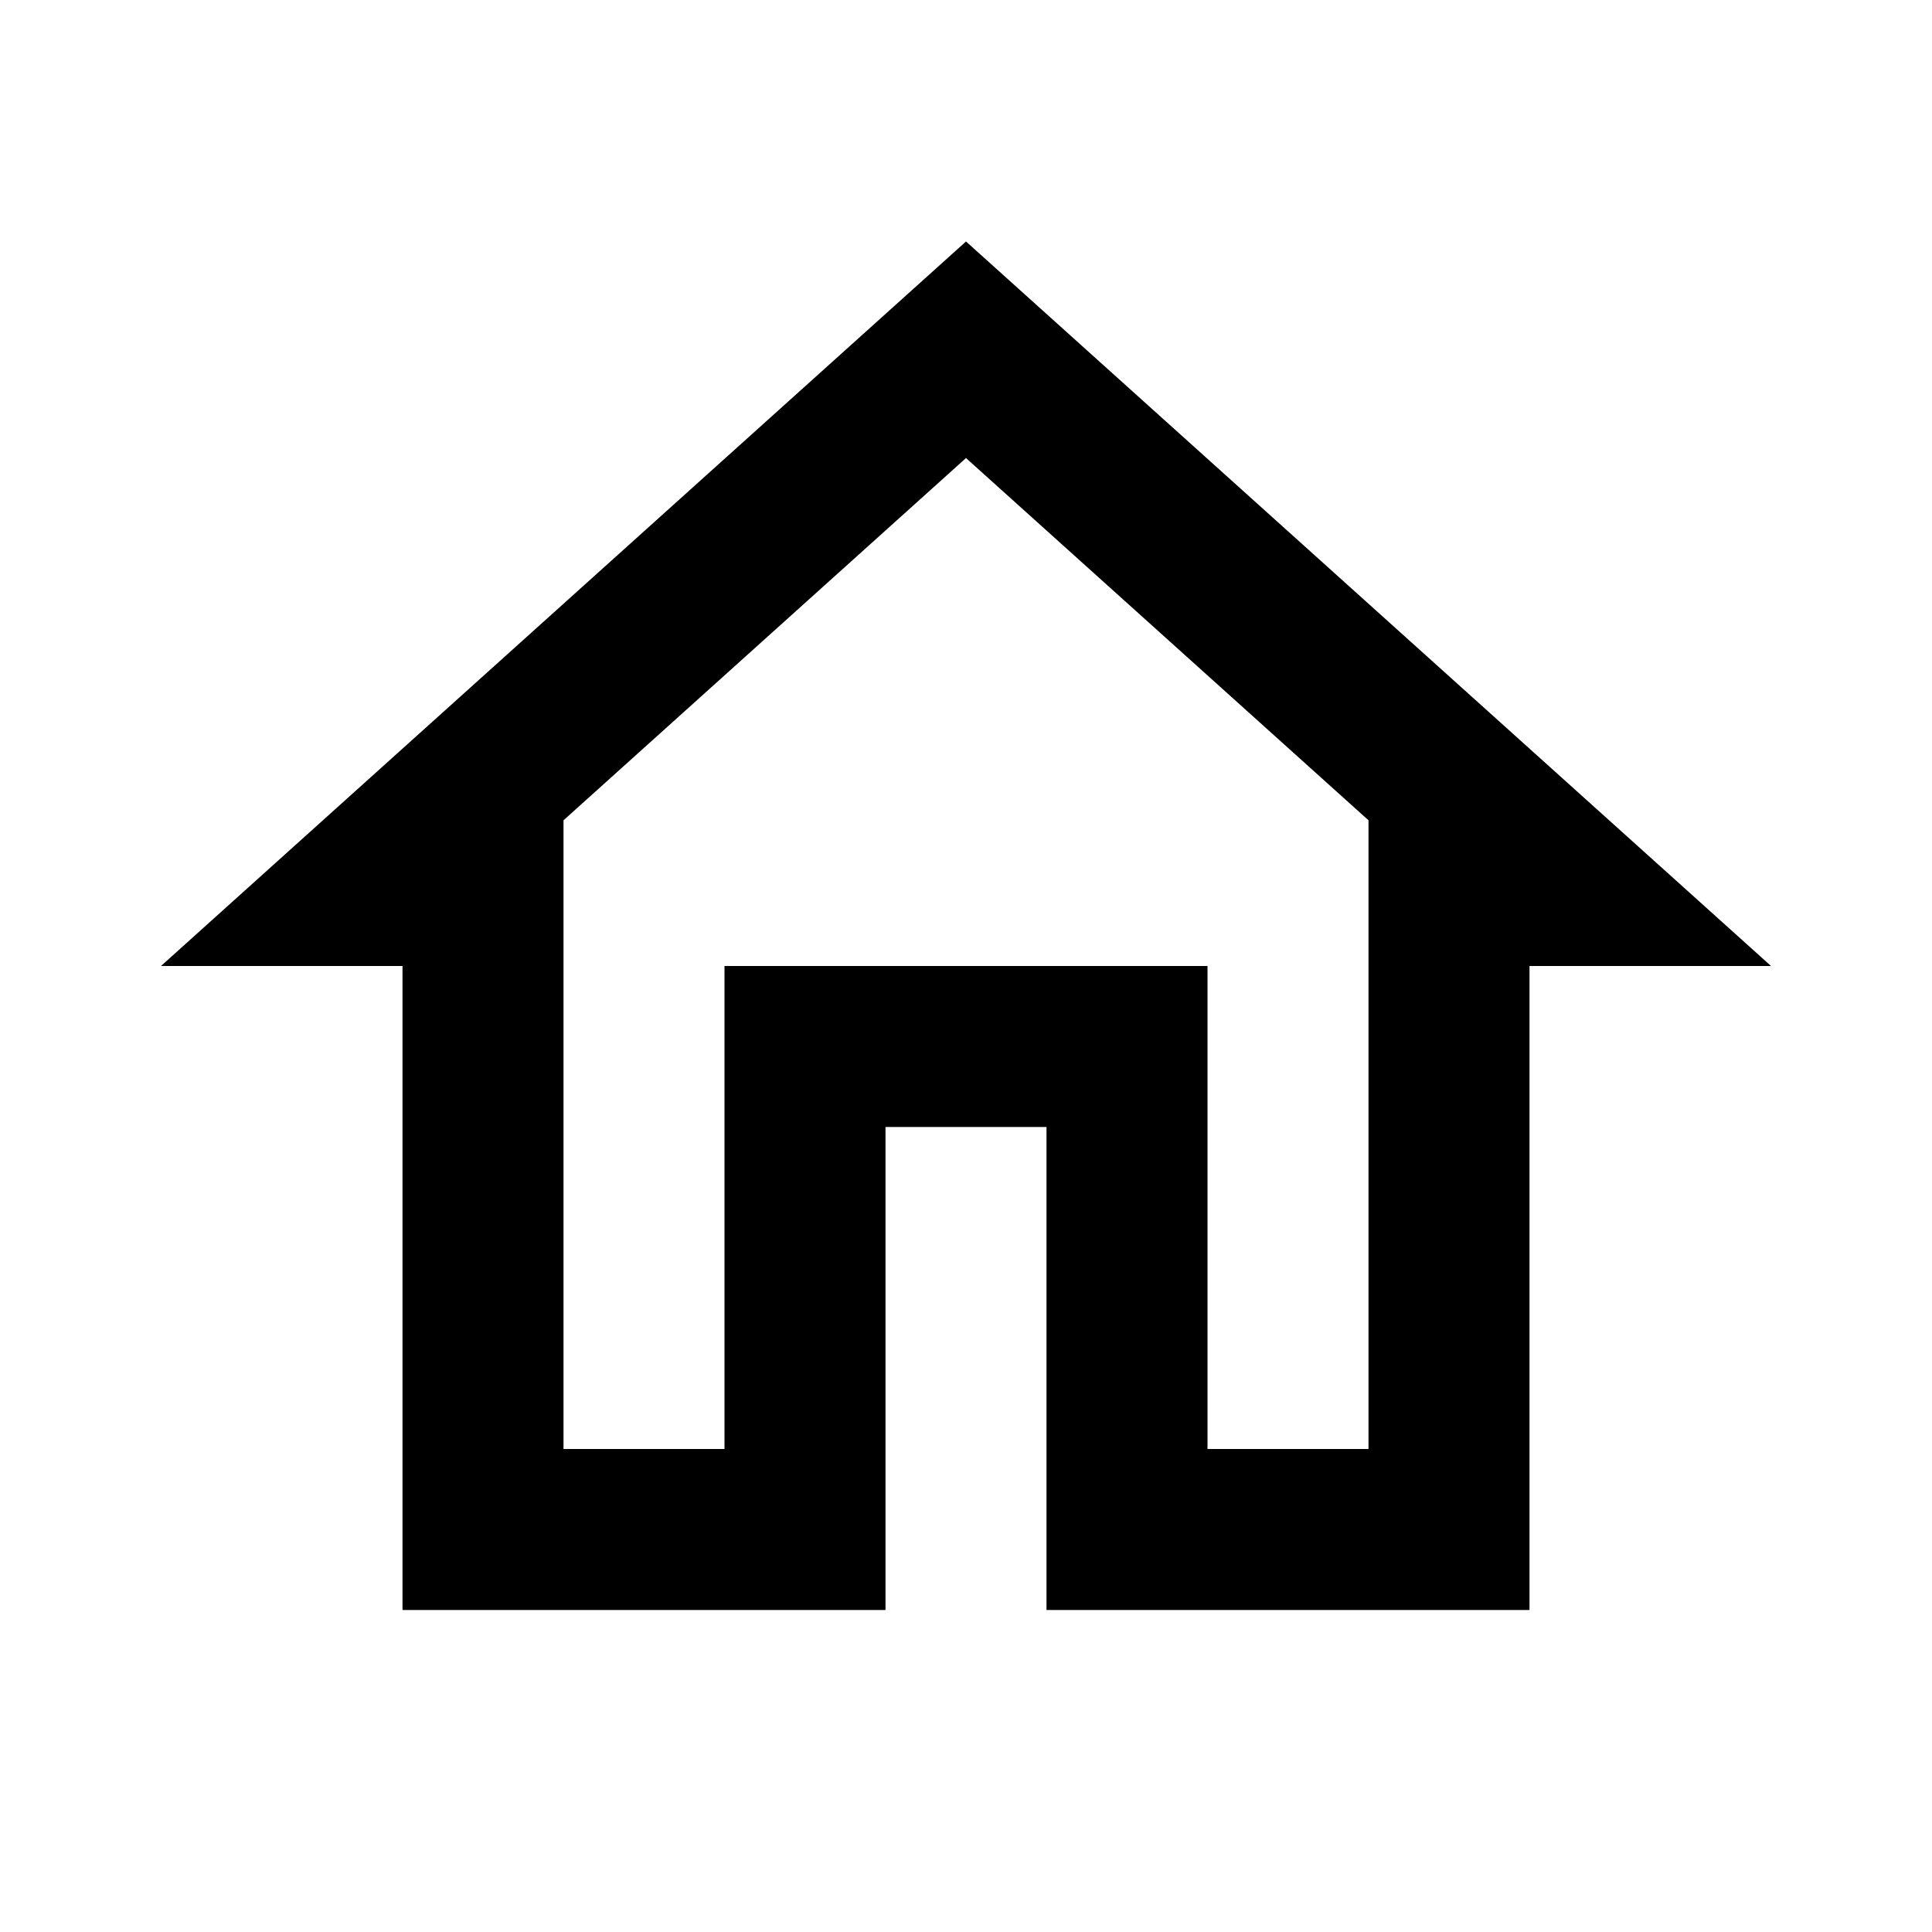
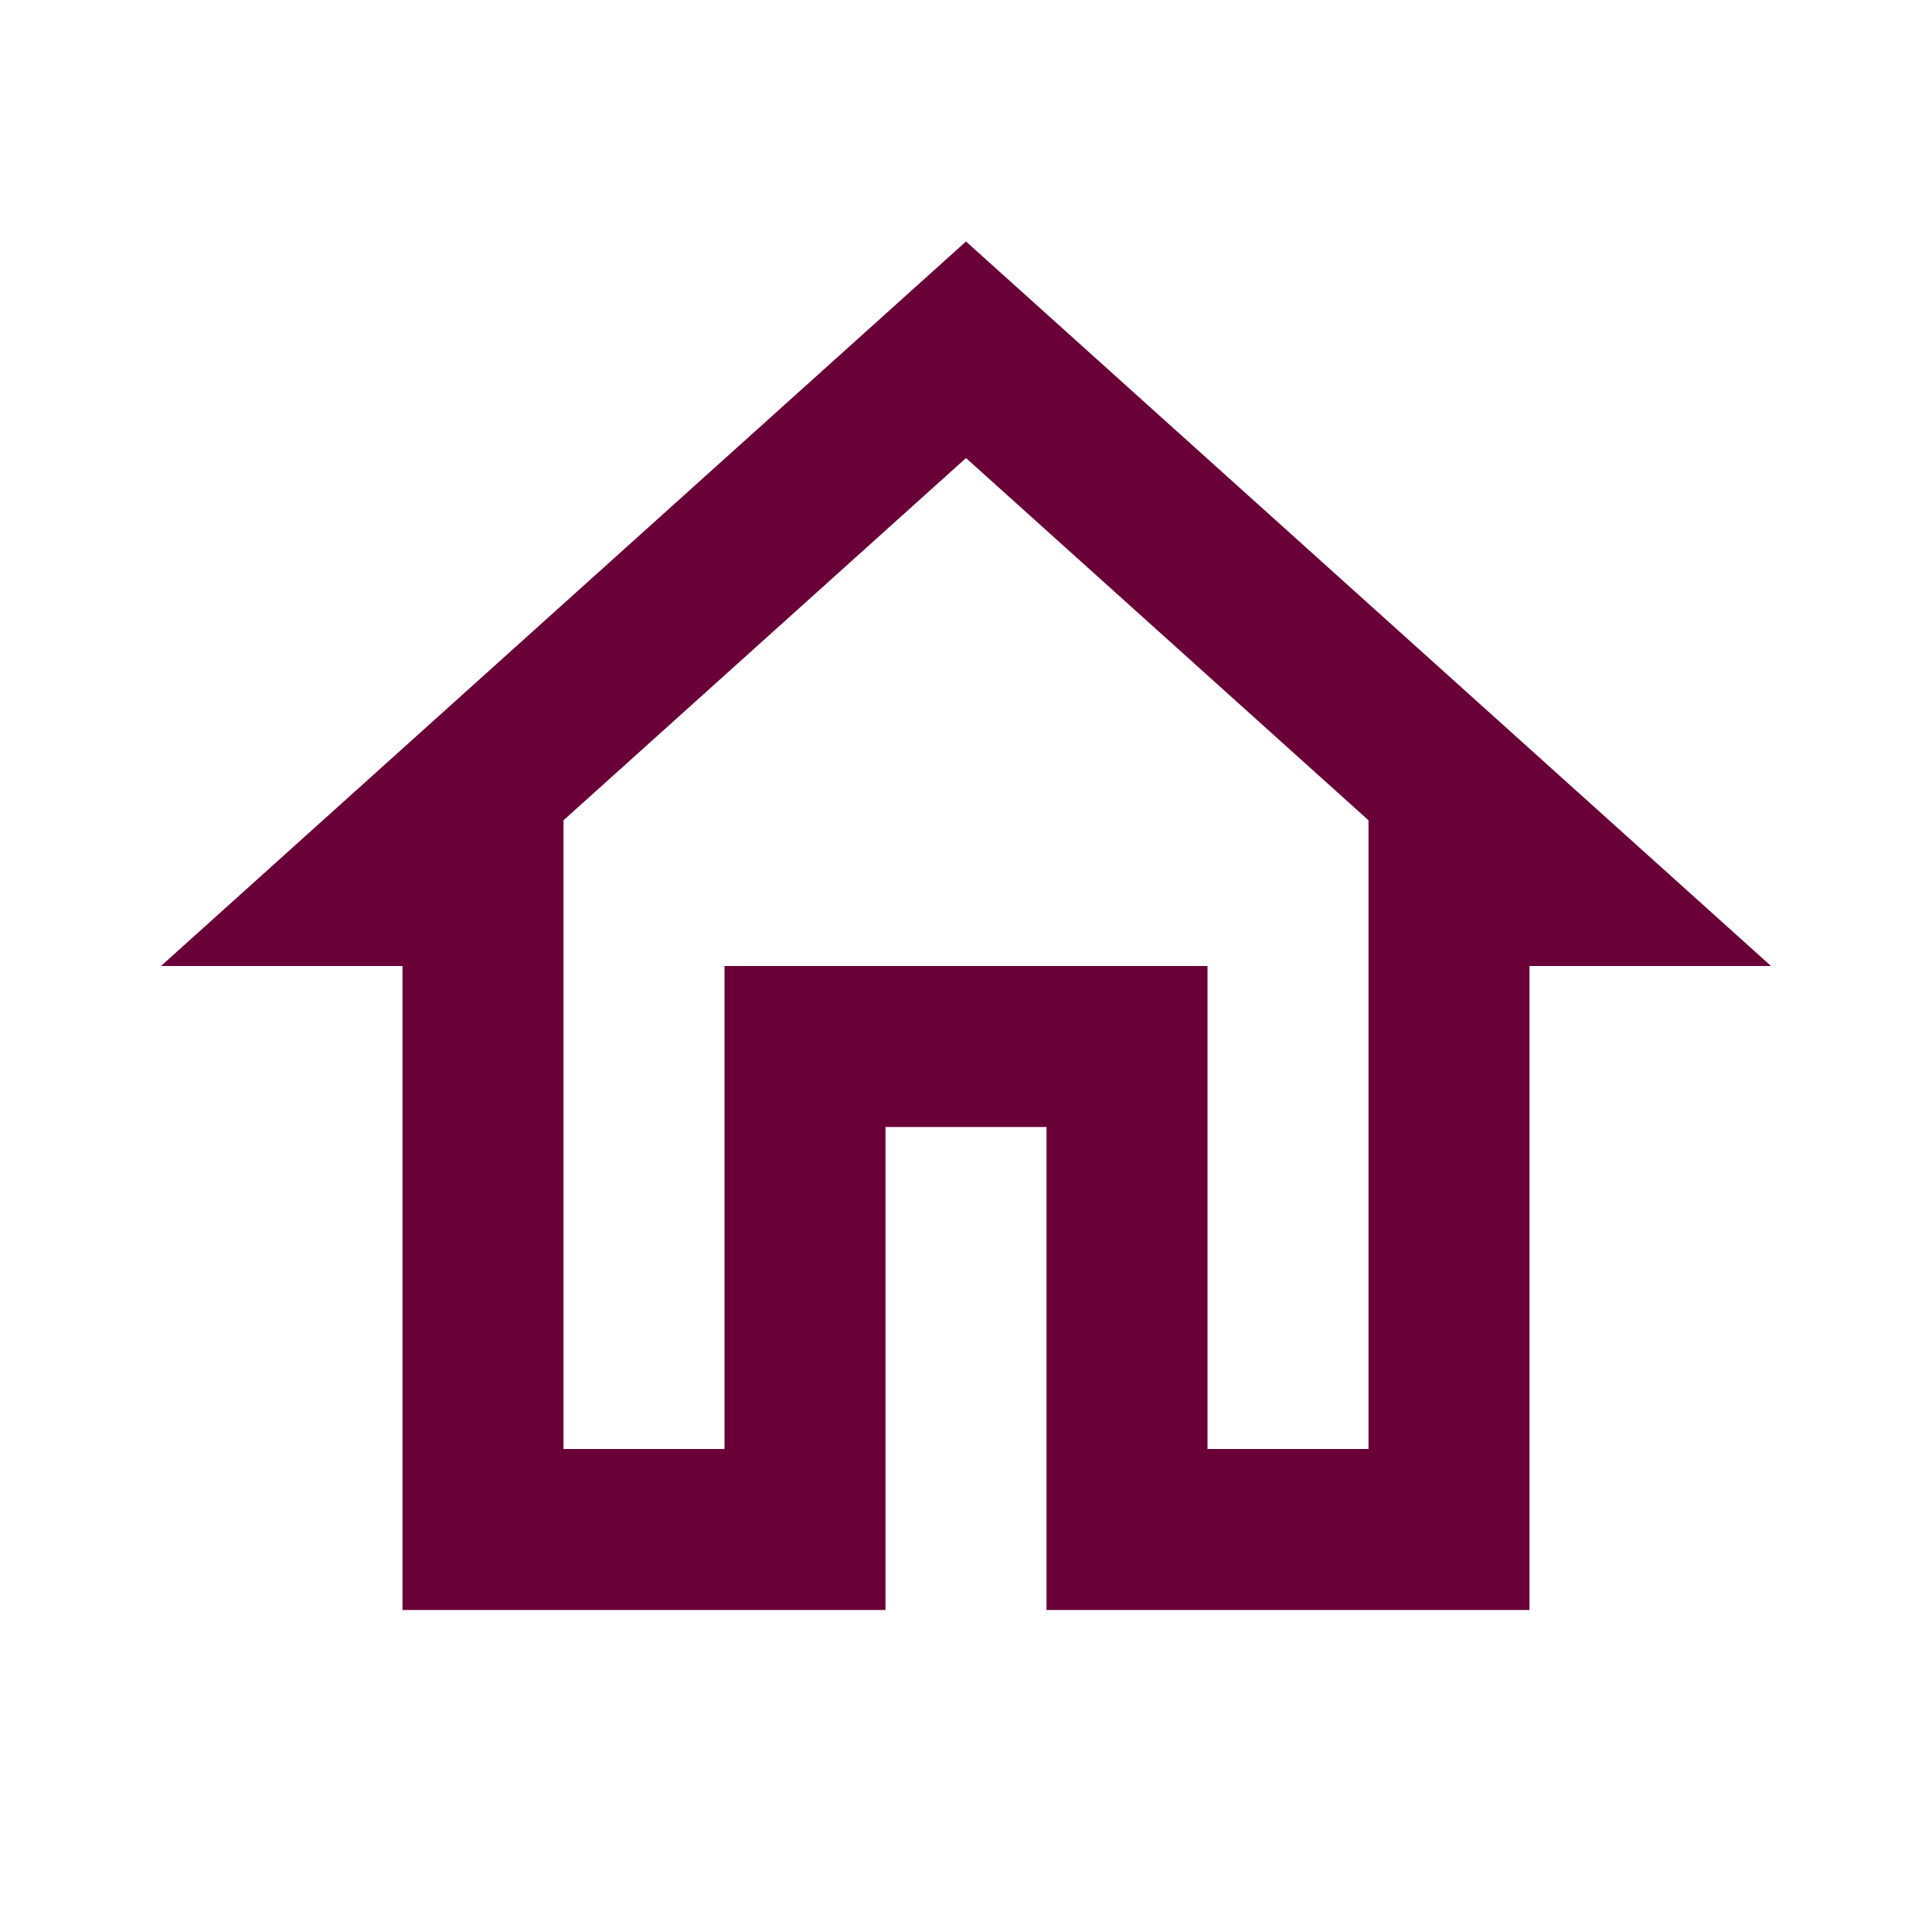
<svg xmlns="http://www.w3.org/2000/svg" height="24" viewBox="0 0 24 24" width="24">
  <path d="M0 0h24v24H0V0z" fill="none" />
-   <path d="M12 5.69l5 4.5V18h-2v-6H9v6H7v-7.81l5-4.5M12 3L2 12h3v8h6v-6h2v6h6v-8h3L12 3z" />
+   <path d="M12 5.69l5 4.5V18h-2v-6H9v6H7v-7.81l5-4.5M12 3L2 12h3v8h6v-6h2v6h6v-8h3L12 3z" fill="#690038" />
</svg>
